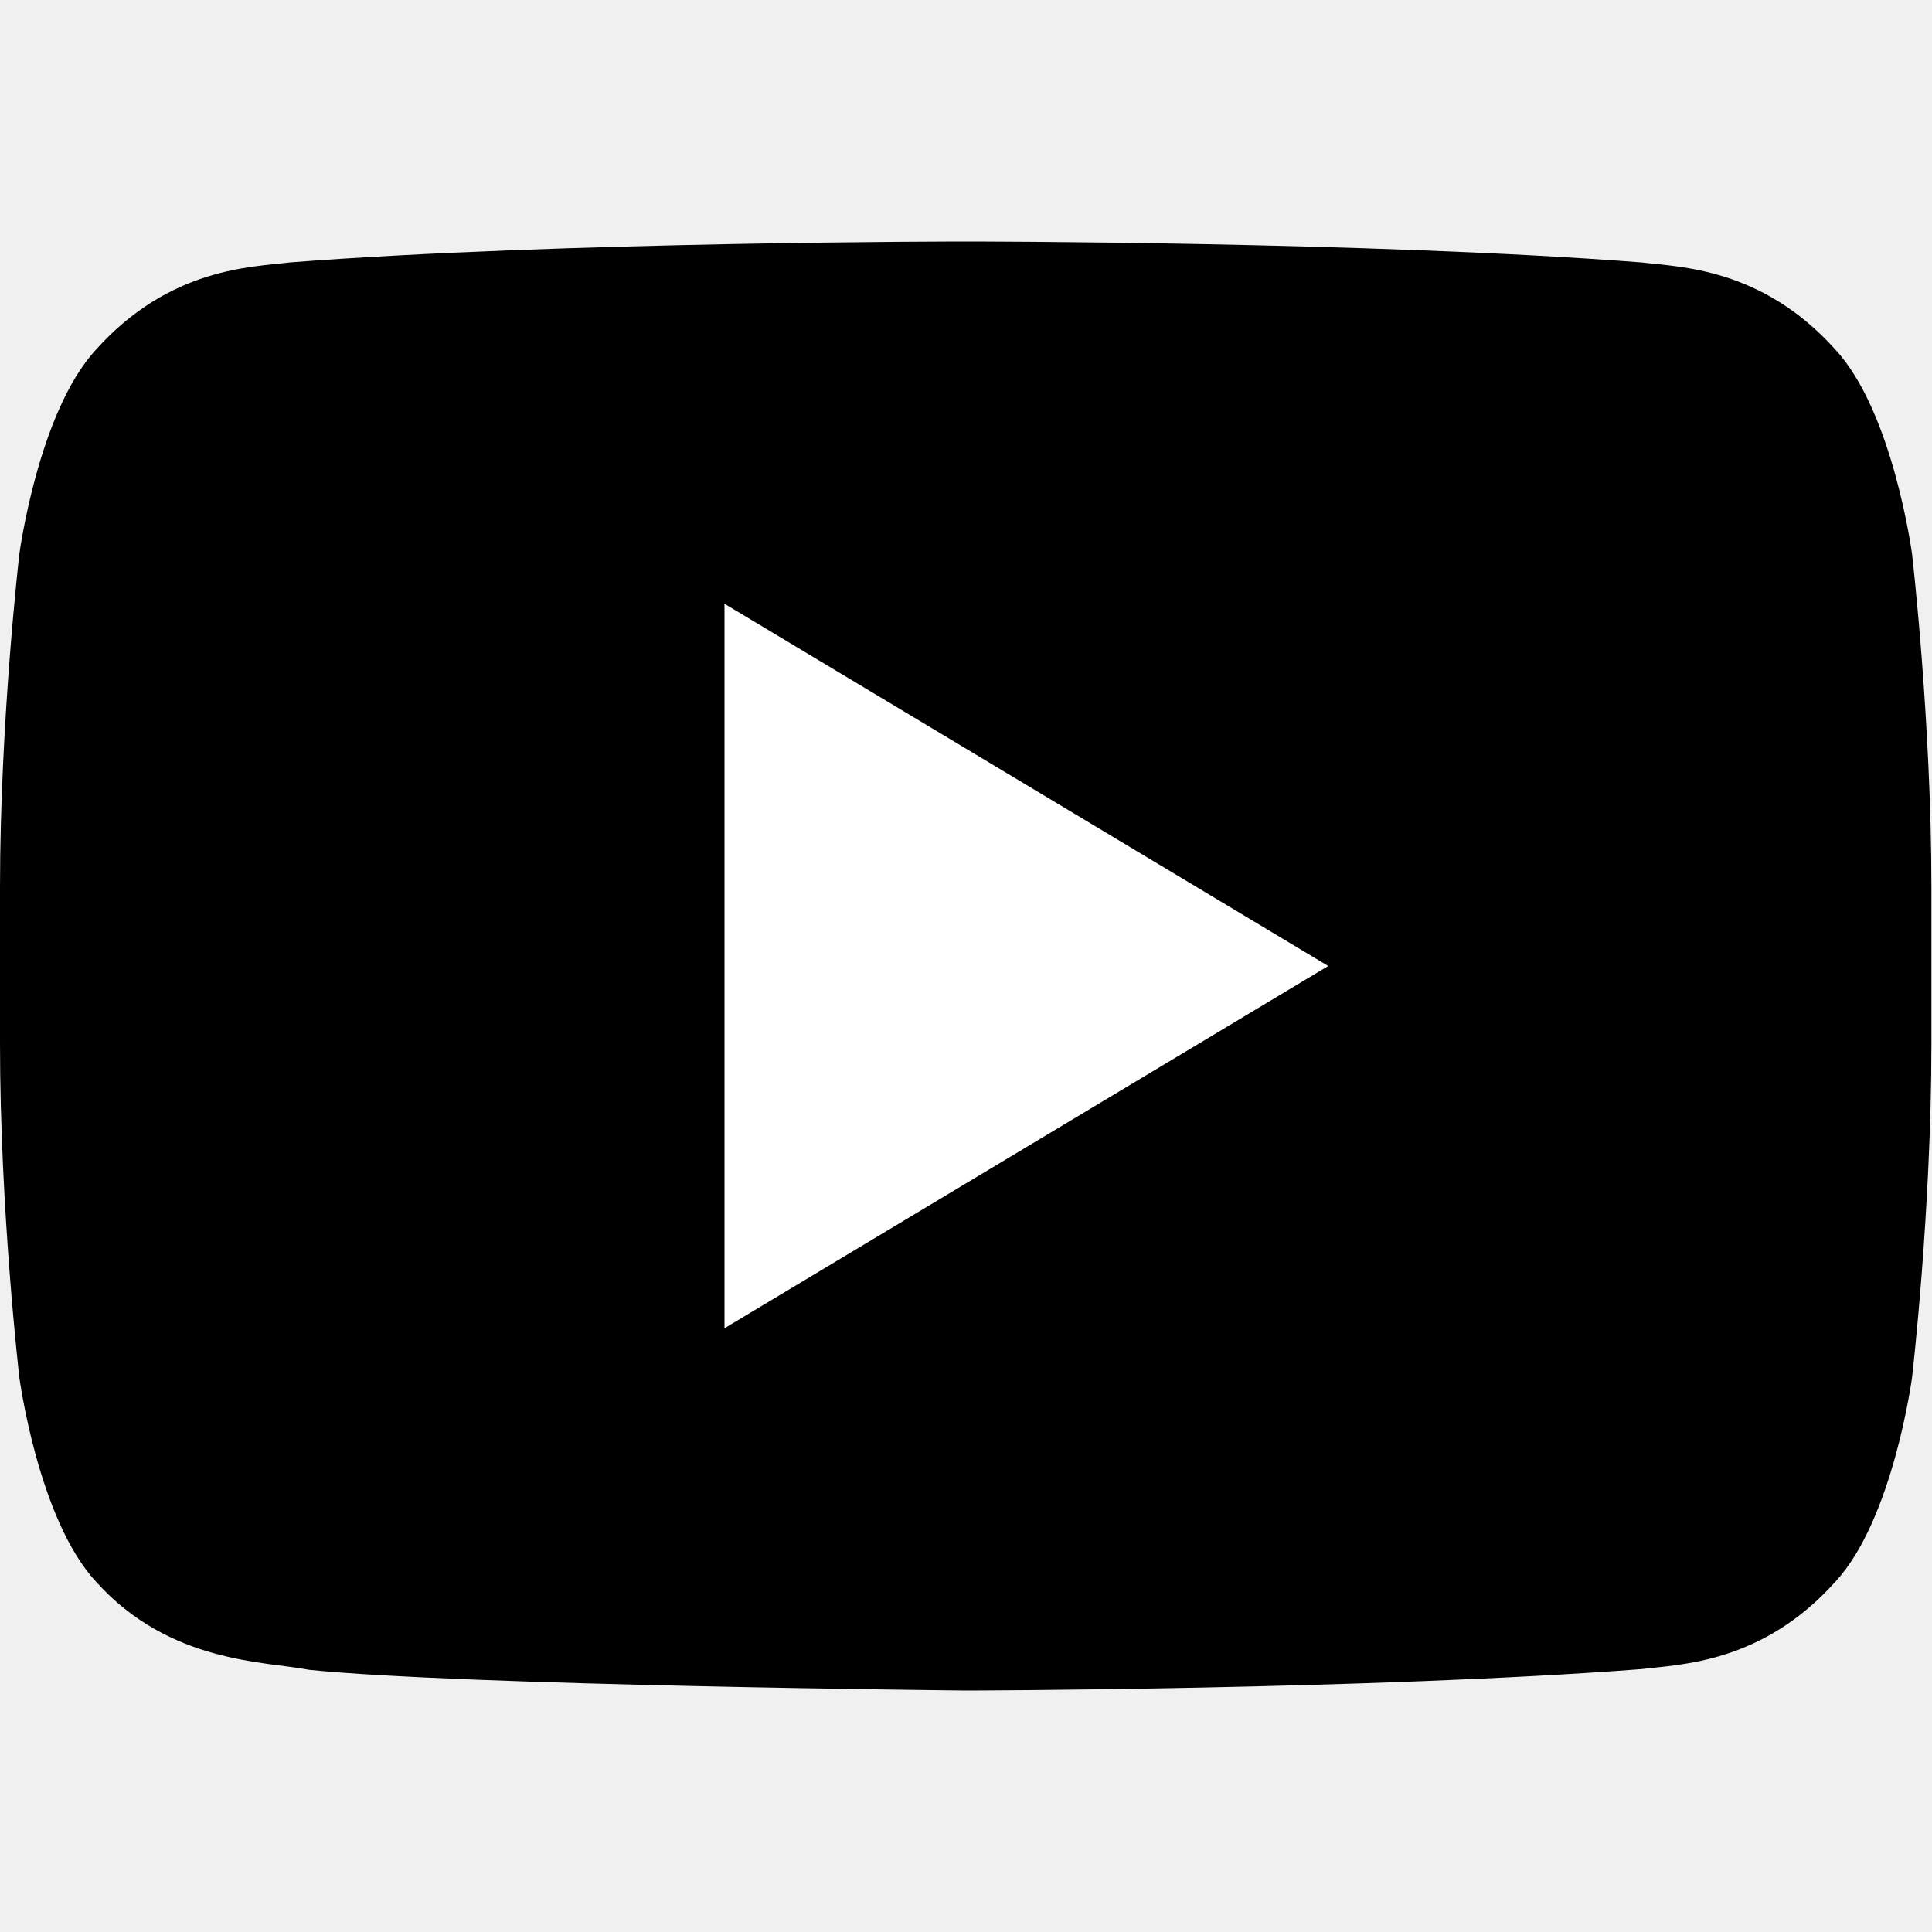
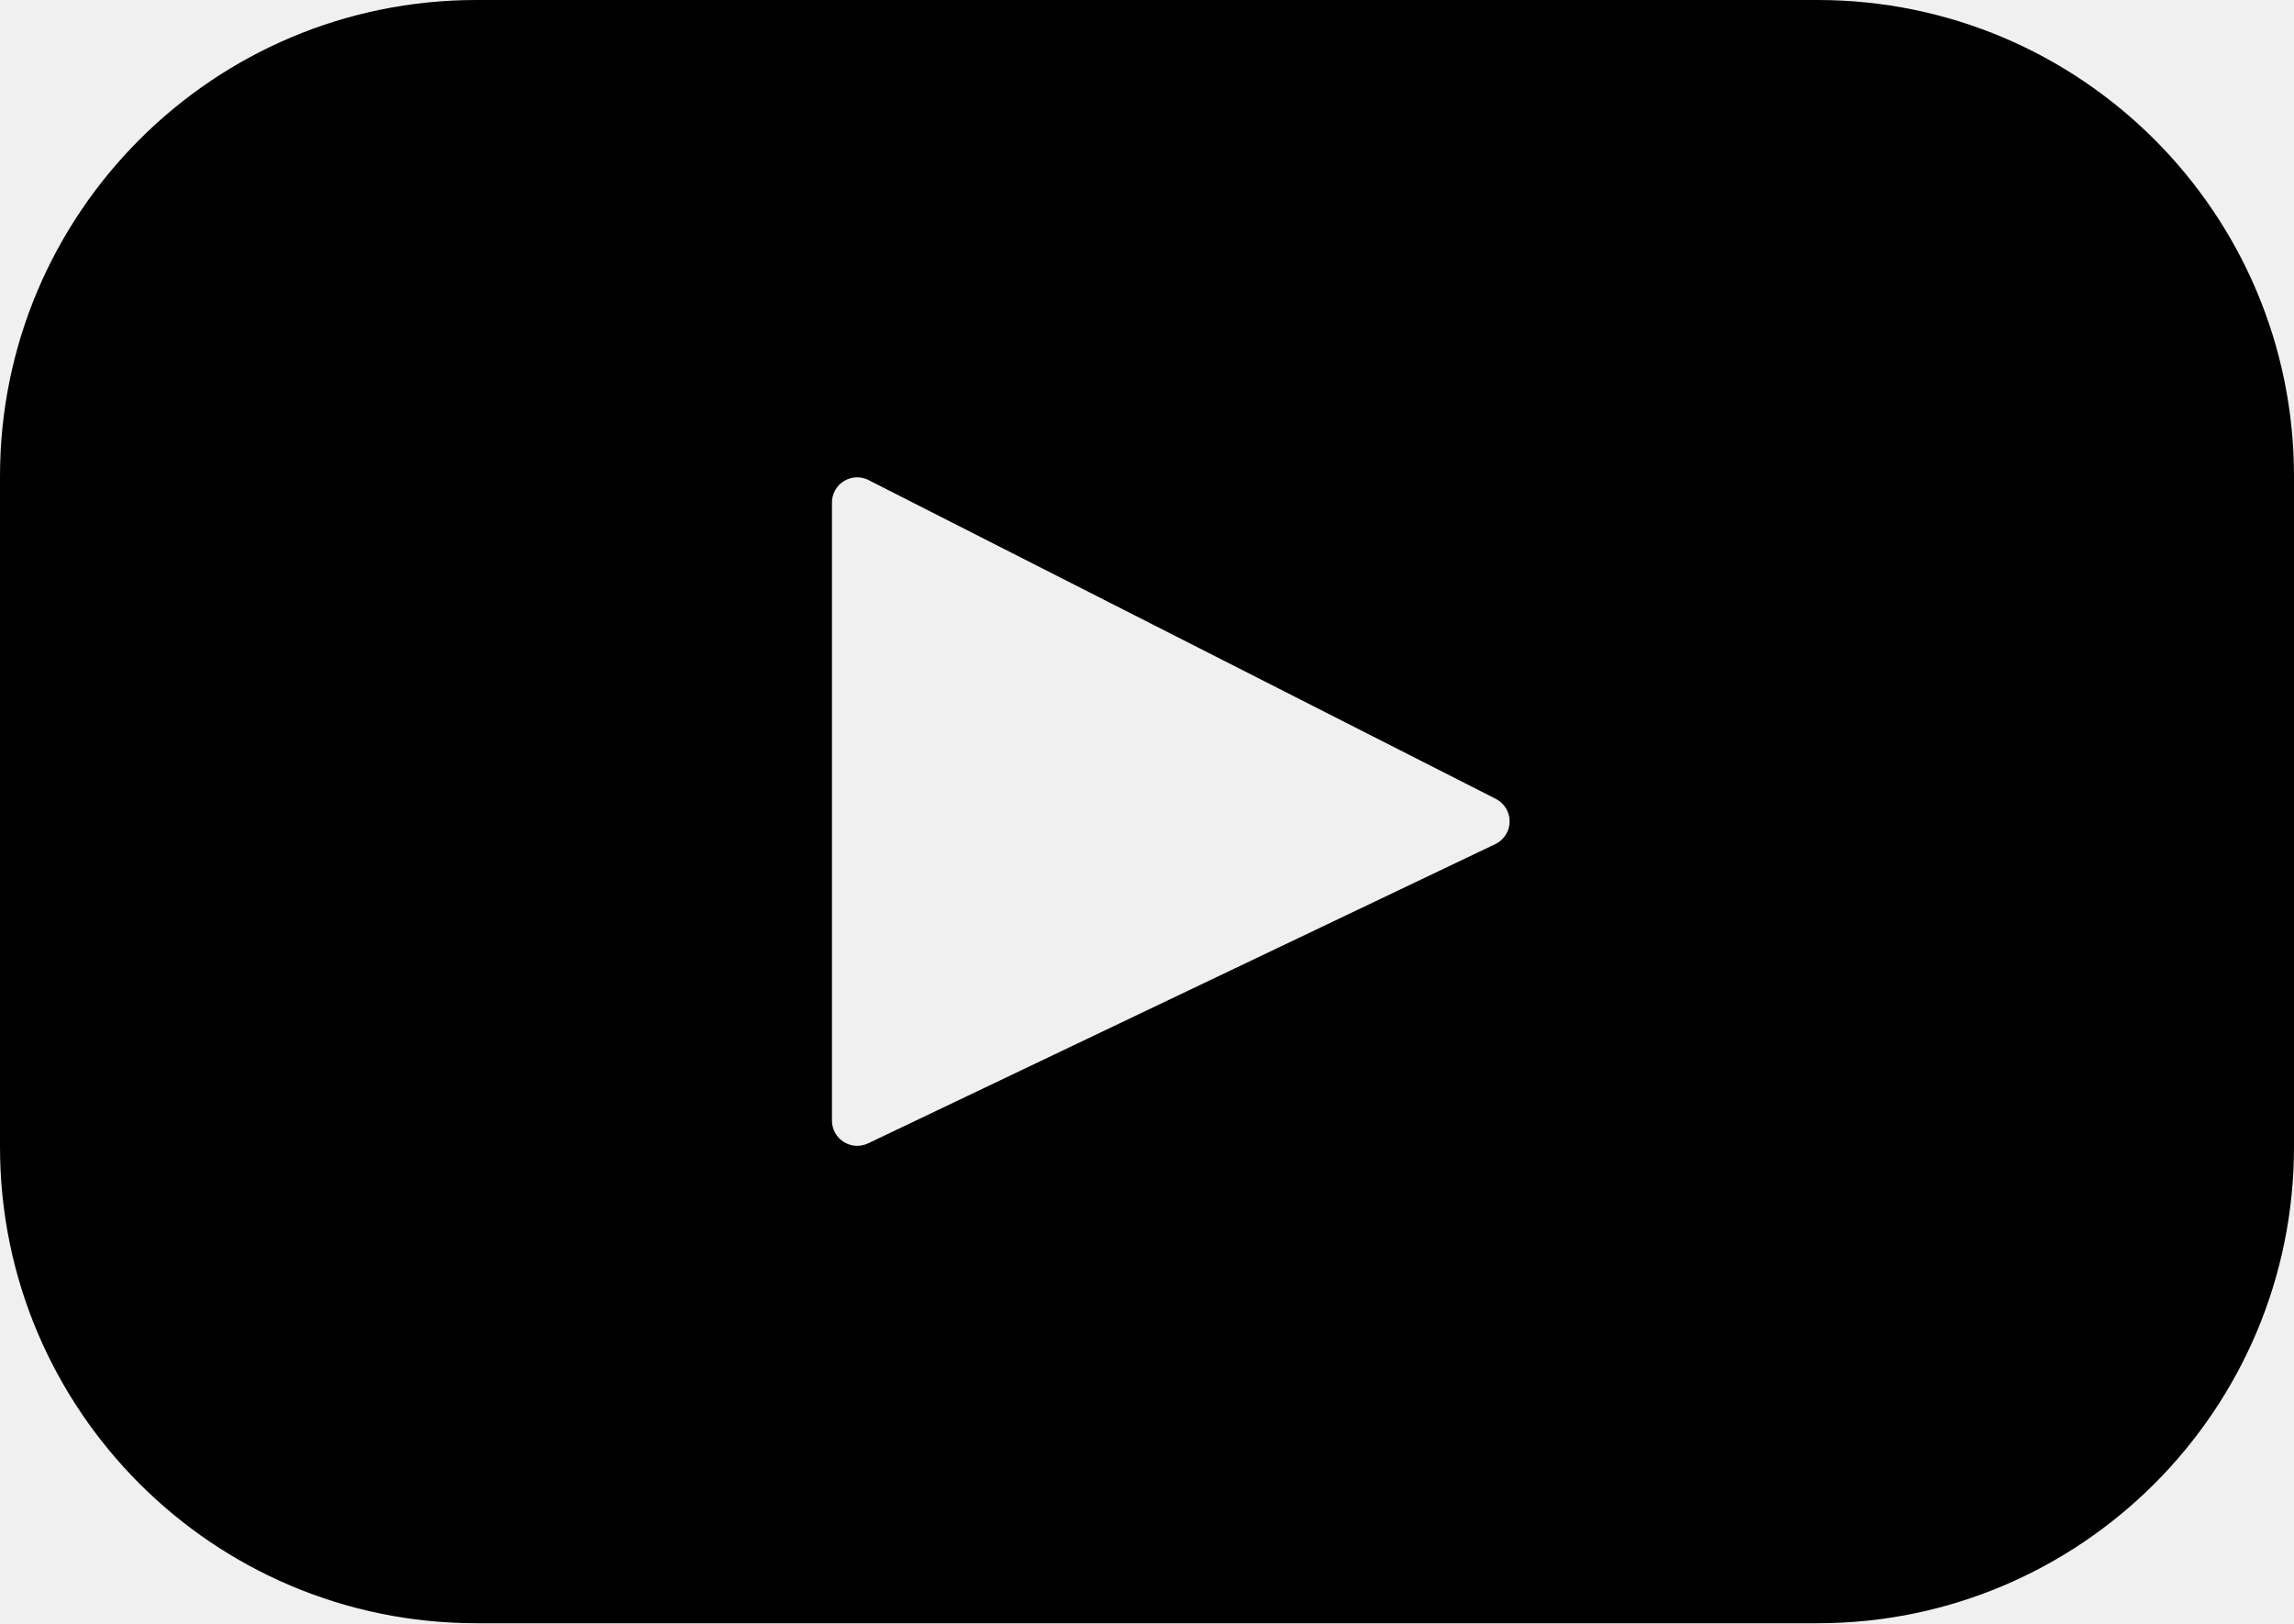
- <svg xmlns="http://www.w3.org/2000/svg" enable-background="new 0 0 32 32" height="32px" id="Layer_1" version="1.0" viewBox="0 0 32 32" width="32px" xml:space="preserve">
-   <g>
-     <path d="M31.67,9.179c0,0-0.312-2.353-1.271-3.389c-1.217-1.358-2.58-1.366-3.205-1.443C22.717,4,16.002,4,16.002,4   h-0.015c0,0-6.715,0-11.191,0.347C4.171,4.424,2.809,4.432,1.591,5.79C0.633,6.826,0.32,9.179,0.32,9.179S0,11.94,0,14.701v2.588   c0,2.763,0.32,5.523,0.32,5.523s0.312,2.352,1.271,3.386c1.218,1.358,2.815,1.317,3.527,1.459C7.677,27.919,15.995,28,15.995,28   s6.722-0.012,11.199-0.355c0.625-0.08,1.988-0.088,3.205-1.446c0.958-1.034,1.271-3.386,1.271-3.386s0.32-2.761,0.32-5.523v-2.588   C31.99,11.94,31.67,9.179,31.67,9.179z" fill="#000000" />
-     <polygon fill="#ffffff" points="12,10 12,22 22,16  " />
+ <svg xmlns="http://www.w3.org/2000/svg" viewBox="0 0 60 42.46">
+   <g data-name="레이어 2" id="레이어_2">
+     <g data-name="레이어 1" id="레이어_1-2">
+       <path d="M47.54,0H12.46A12.46,12.46,0,0,0,0,12.46V30A12.46,12.46,0,0,0,12.46,42.46H47.54A12.46,12.46,0,0,0,60,30V12.46A12.46,12.46,0,0,0,47.54,0ZM39.11,22.08,22.7,29.91a.66.66,0,0,1-.94-.59V13.17a.66.66,0,0,1,1-.59L39.13,20.9A.66.66,0,0,1,39.11,22.08Z" />
+     </g>
  </g>
-   <g />
-   <g />
-   <g />
-   <g />
-   <g />
-   <g />
</svg>
